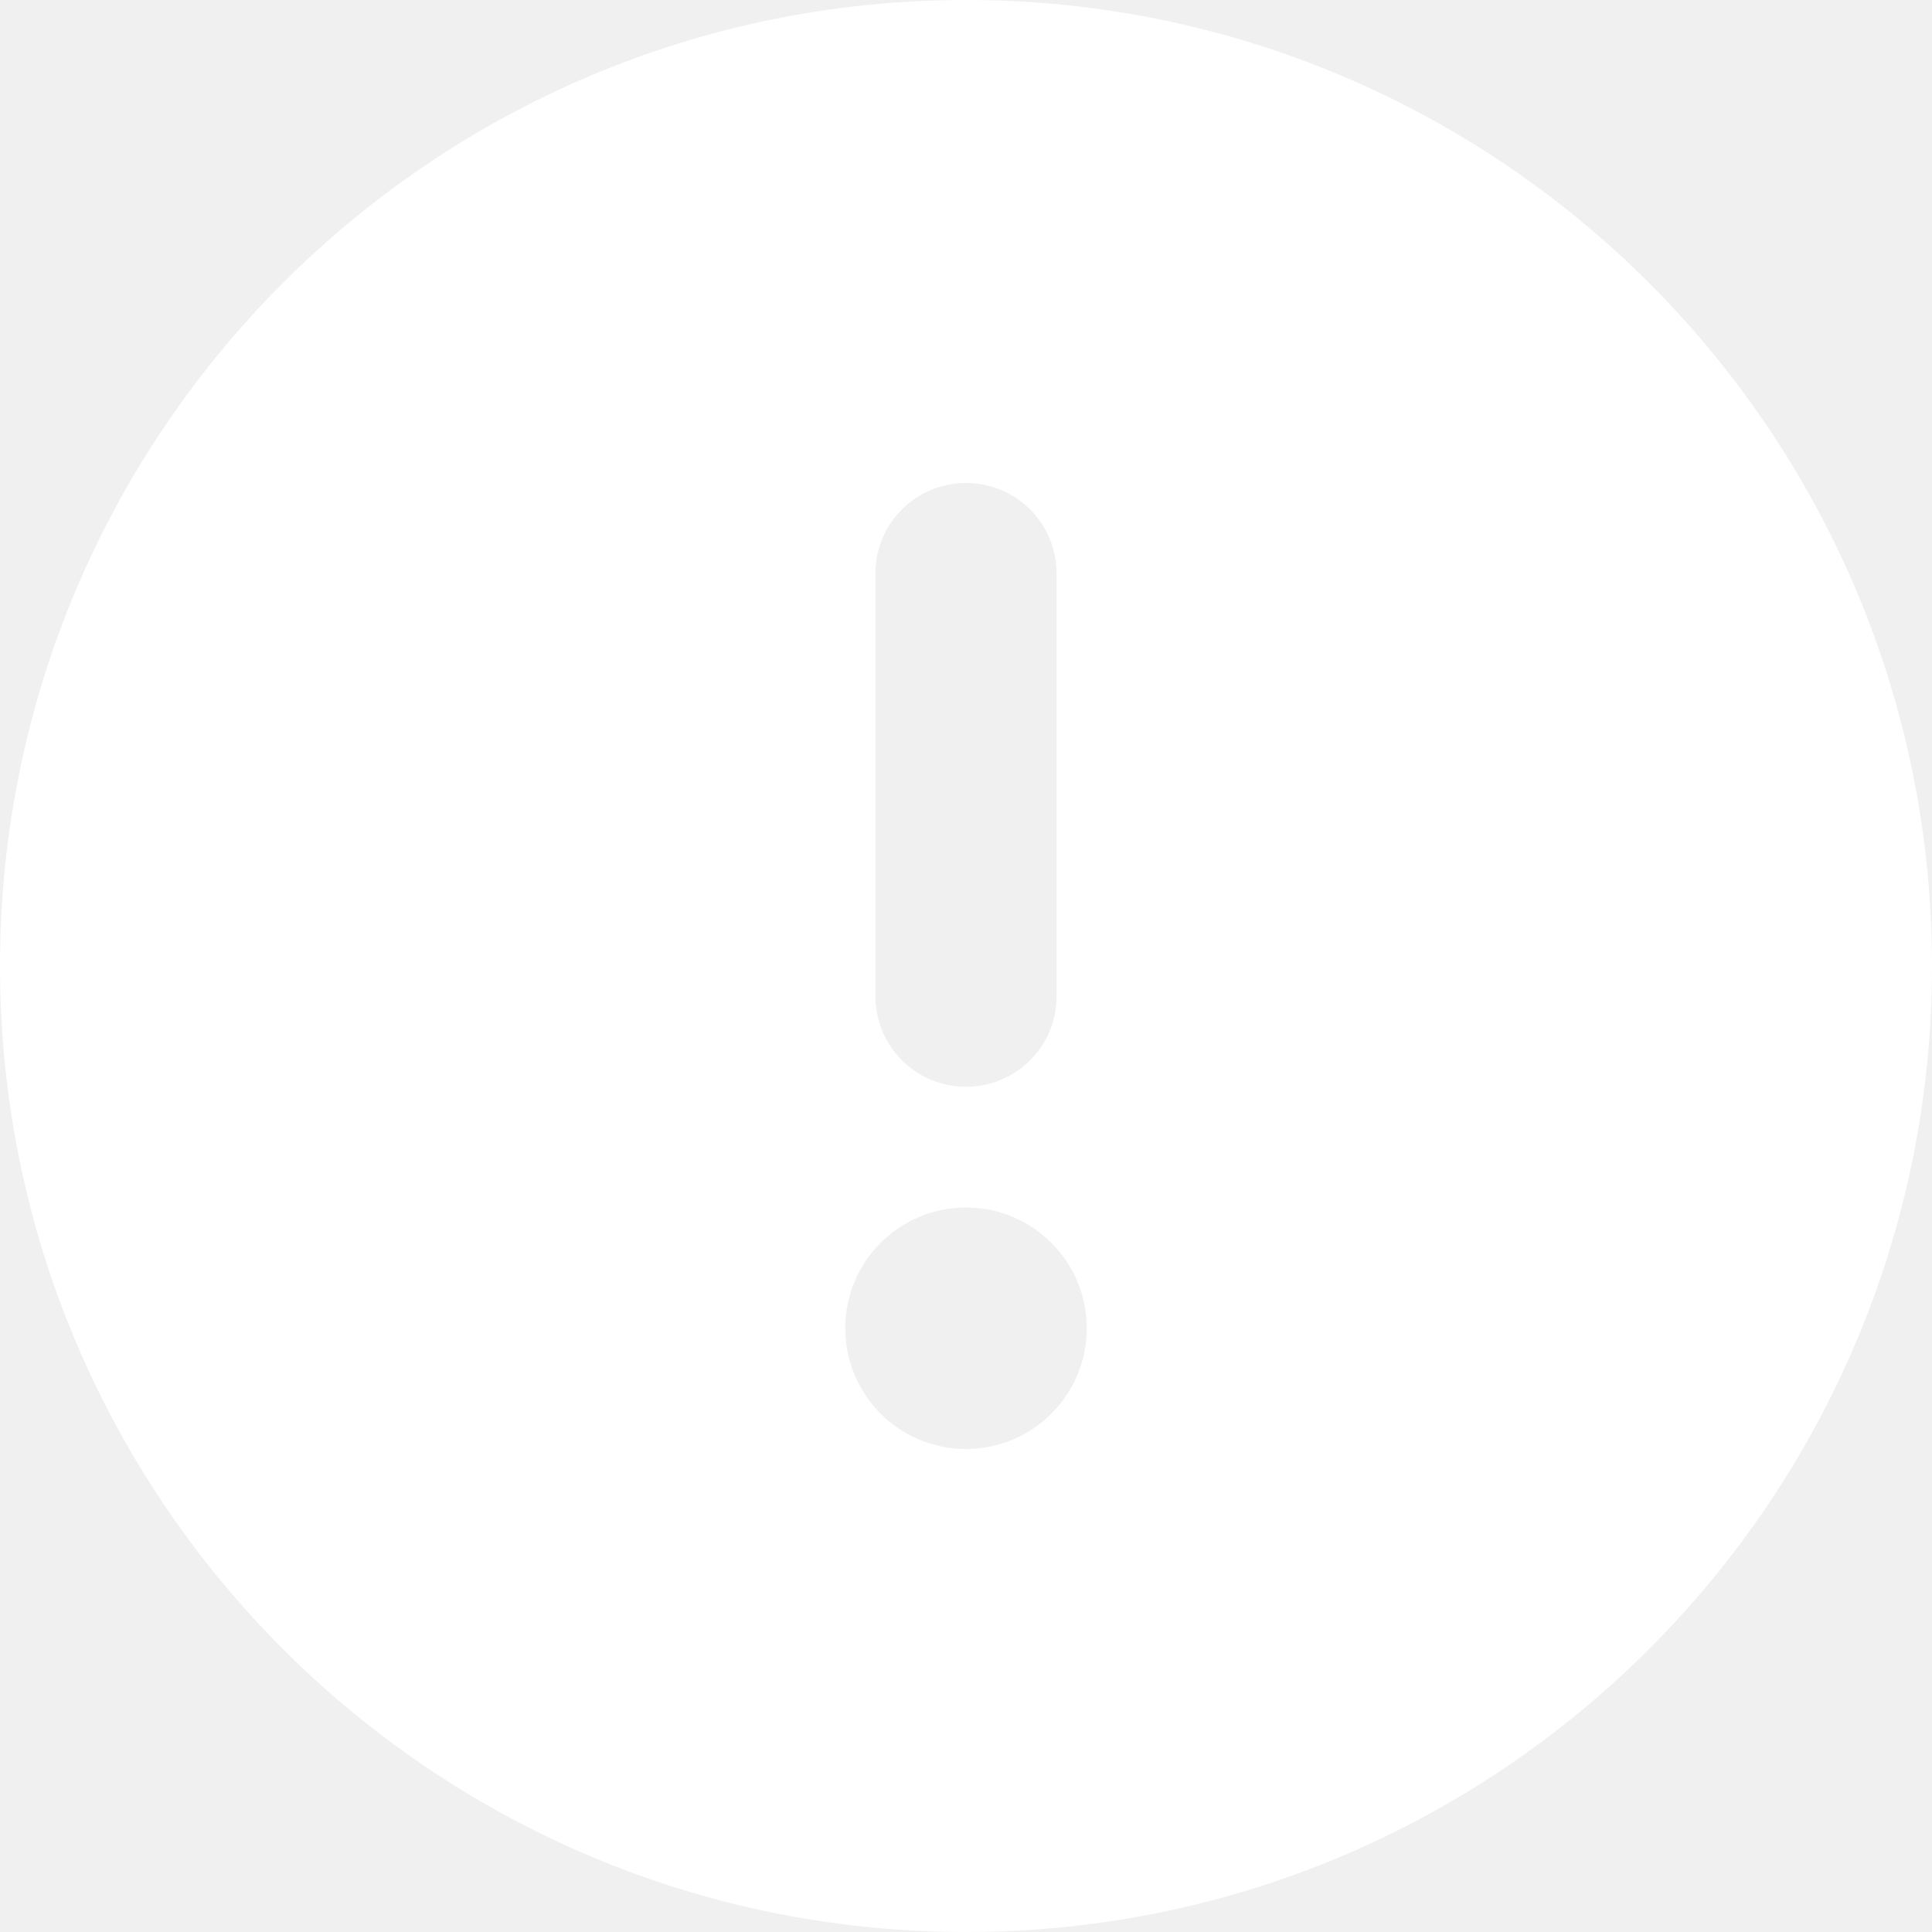
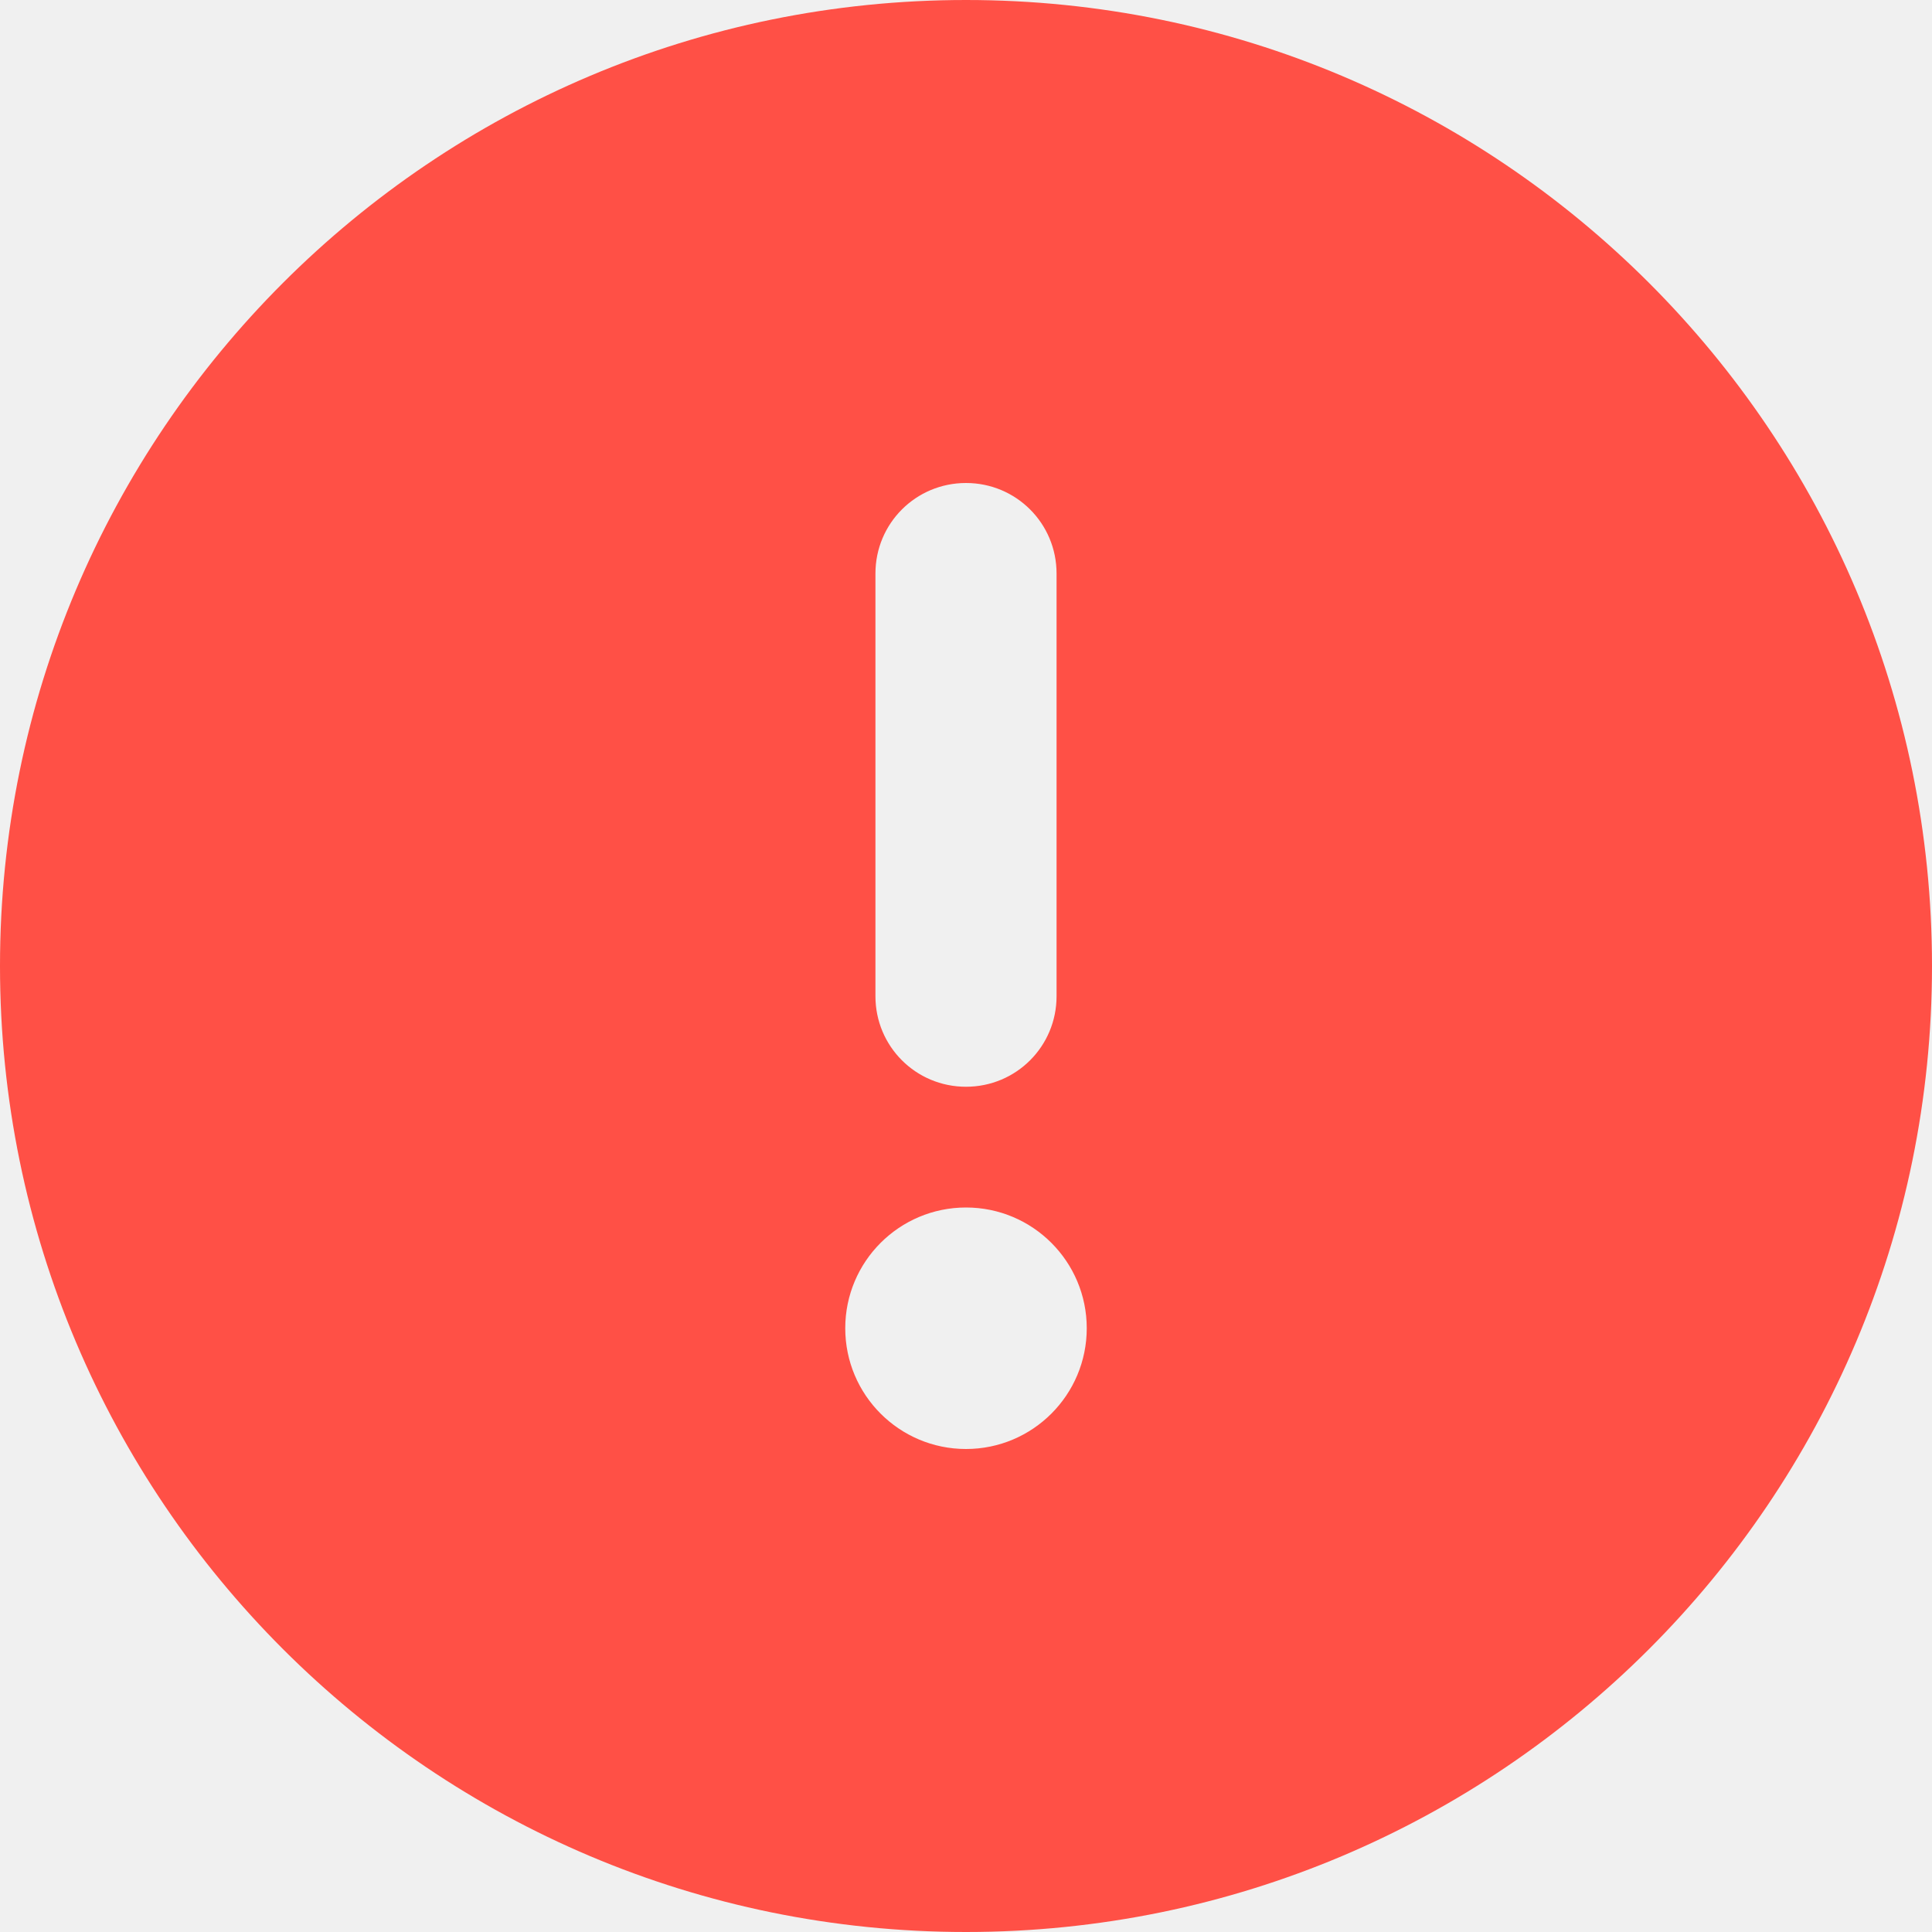
<svg xmlns="http://www.w3.org/2000/svg" viewBox="0 0 512 512">
-   <path fill="#fff" d="M256 512A256 256 0 1 0 256 0a256 256 0 1 0 0 512zm0-384c13.3 0 24 10.7 24 24l0 112c0 13.3-10.7 24-24 24s-24-10.7-24-24l0-112c0-13.3 10.7-24 24-24zM224 352a32 32 0 1 1 64 0 32 32 0 1 1 -64 0z" />
+   <path fill="#ff5046" d="M256 512A256 256 0 1 0 256 0a256 256 0 1 0 0 512zm0-384c13.3 0 24 10.7 24 24l0 112c0 13.3-10.7 24-24 24s-24-10.7-24-24l0-112c0-13.3 10.7-24 24-24zM224 352a32 32 0 1 1 64 0 32 32 0 1 1 -64 0z" />
</svg>
